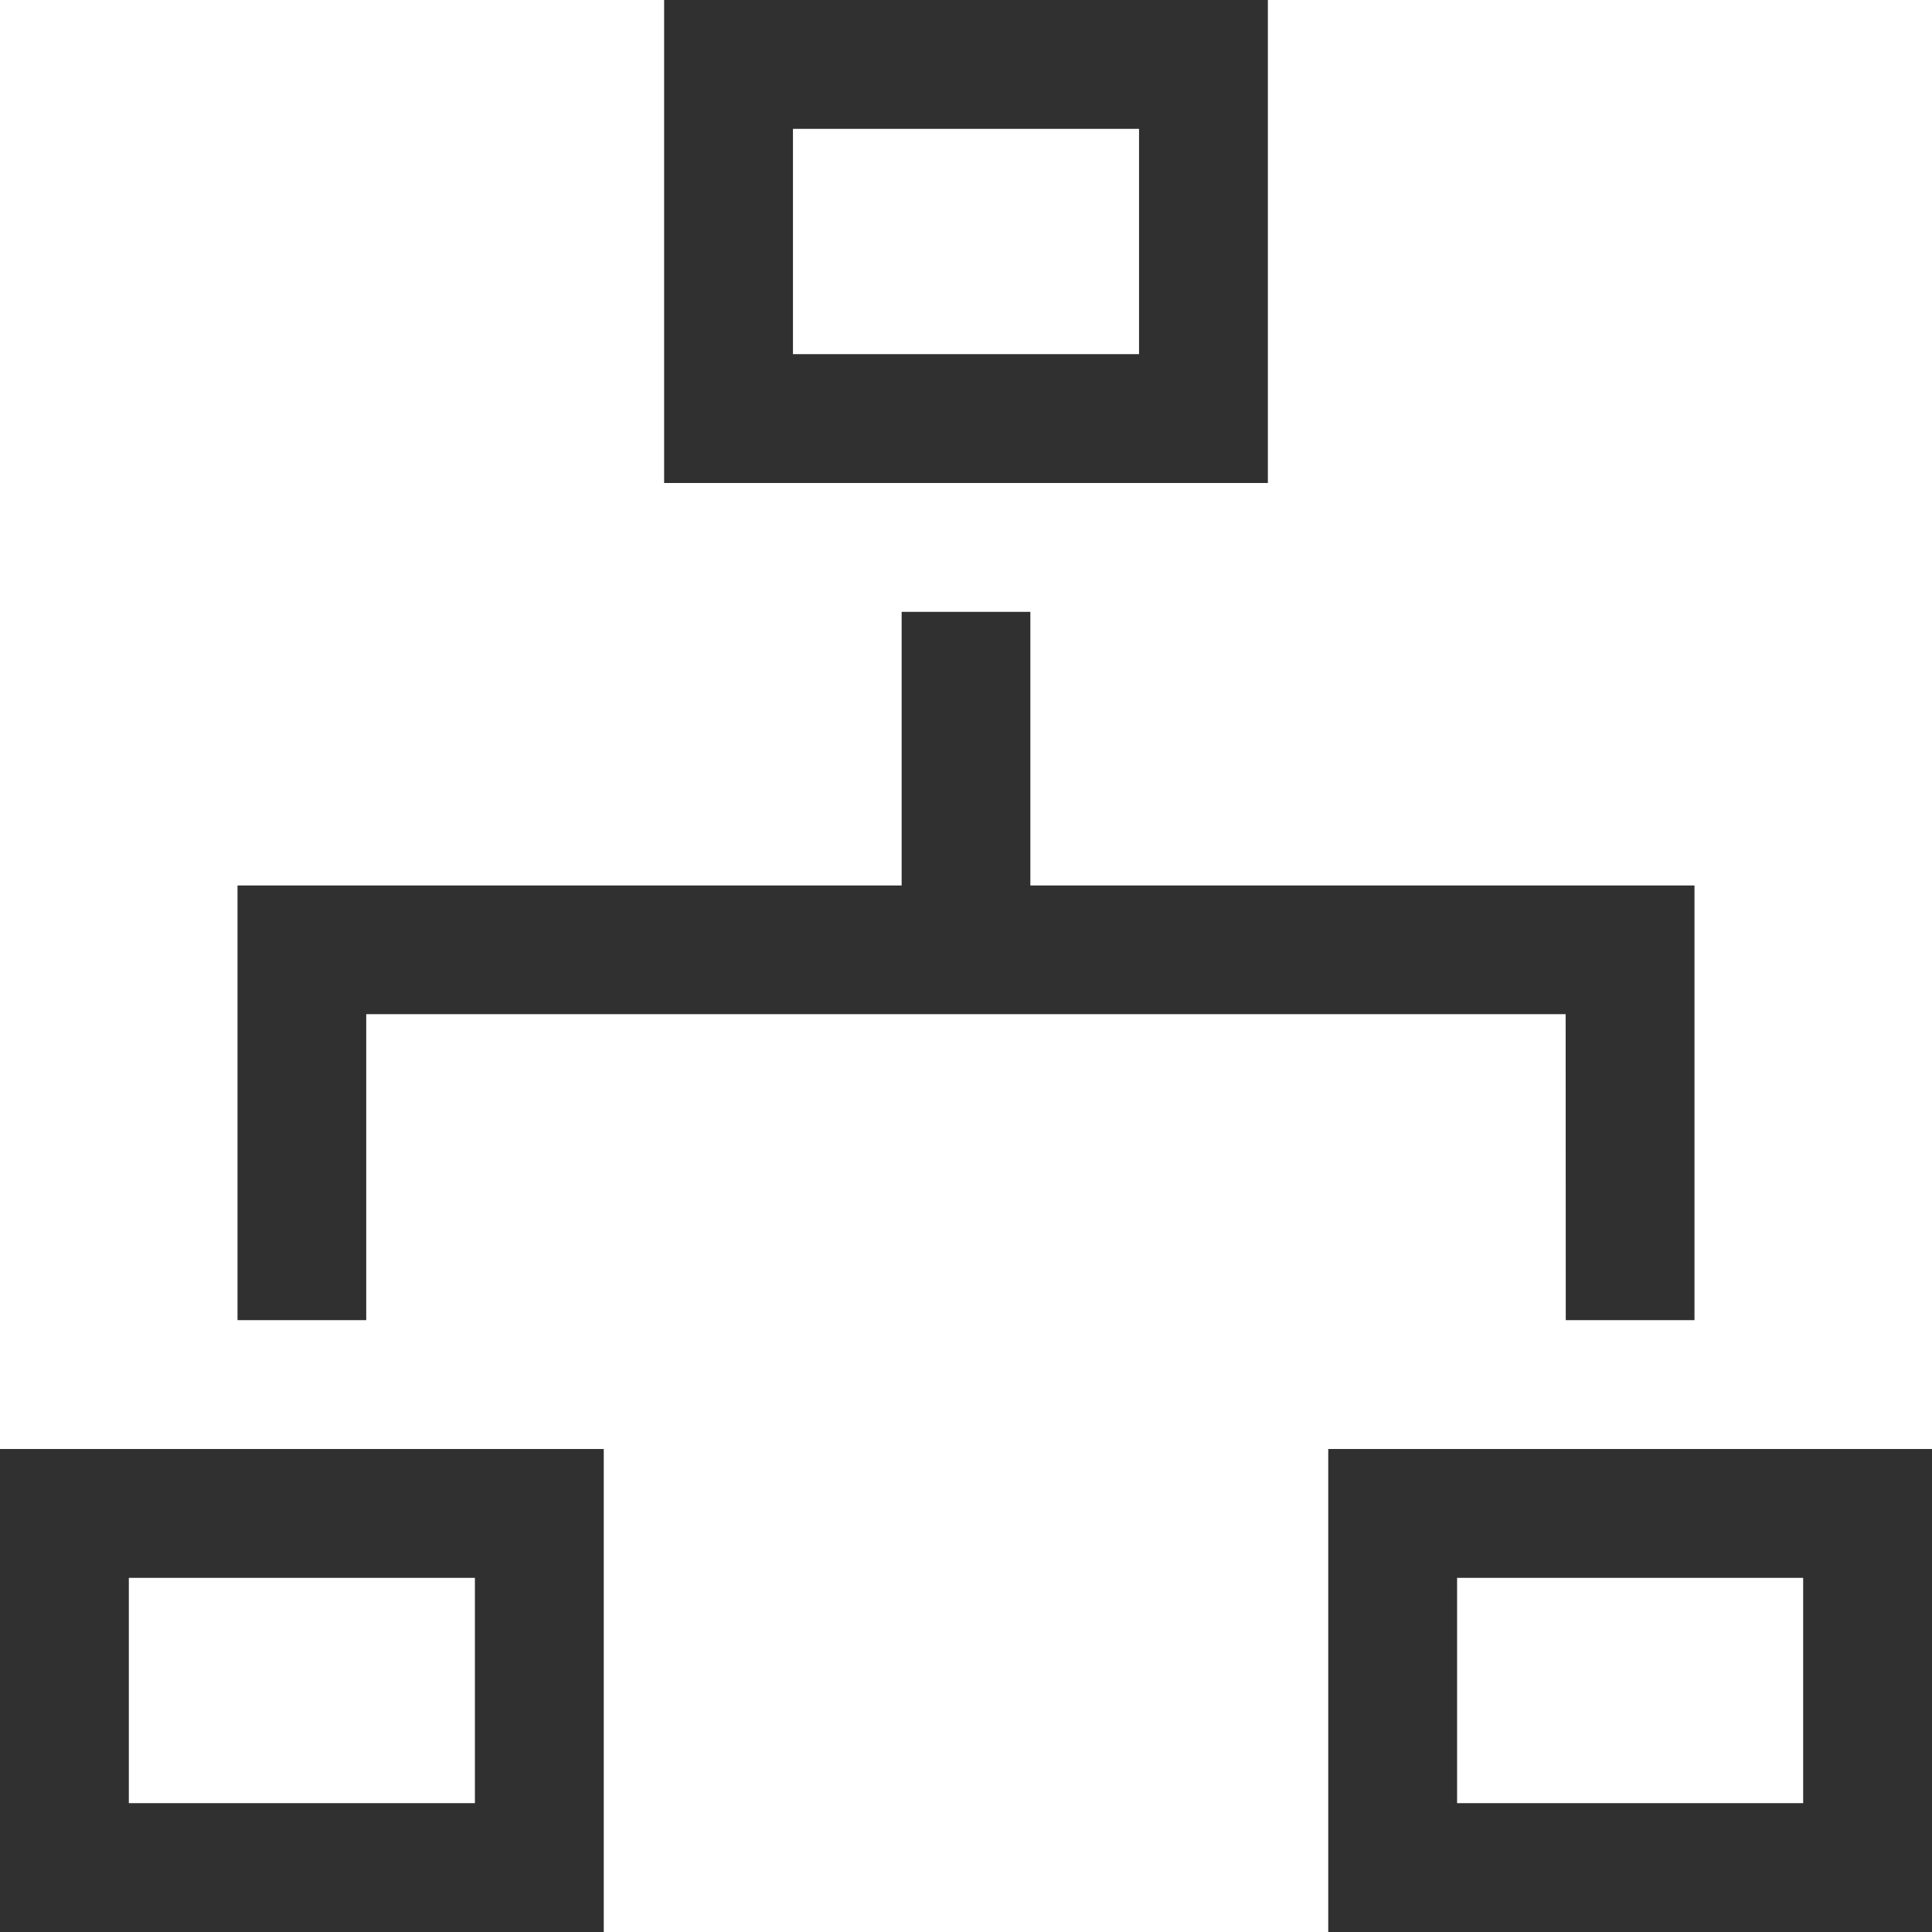
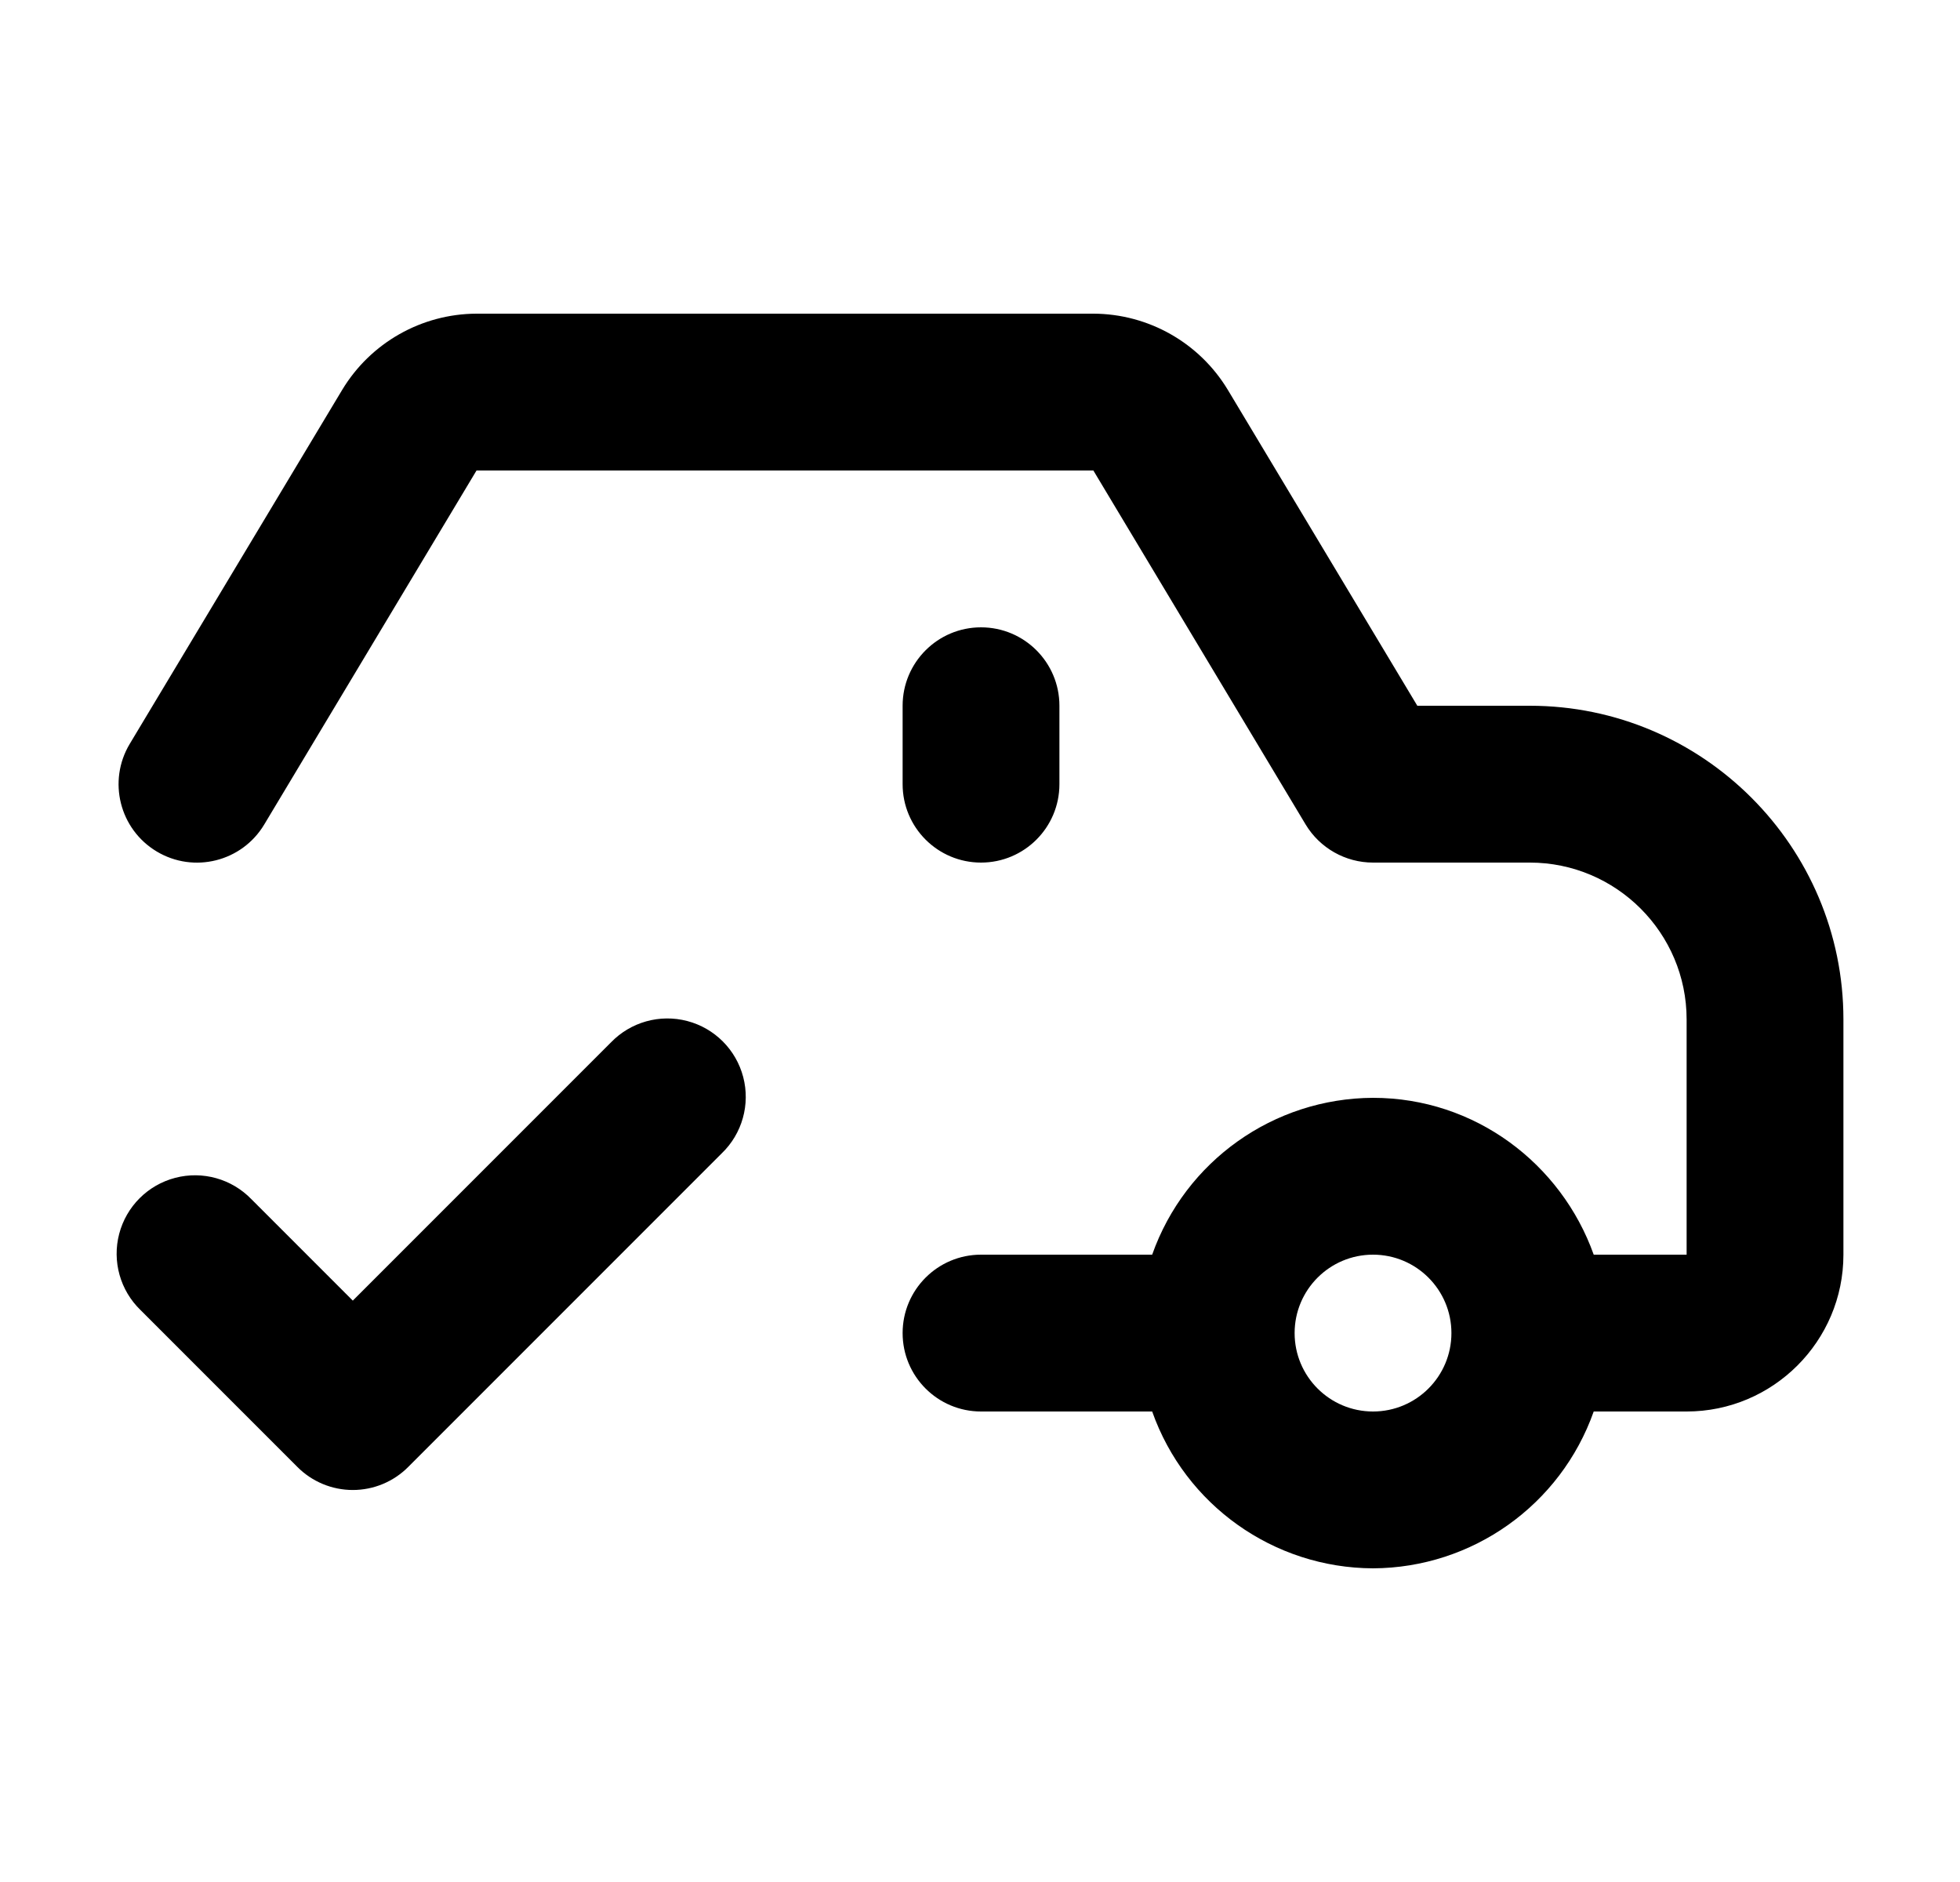
- <svg xmlns="http://www.w3.org/2000/svg" width="16" height="16" viewBox="0 0 16 16" version="1.1">
-   <g id="✏️-Separating-car-variant-from-trimline" stroke="none" stroke-width="1" fill="none" fill-rule="evenodd">
-     <g id="1280px_PDP_car_variant_solution_04_integrate_variant_separately" transform="translate(-40, -936)">
-       <g id="Group-3" transform="translate(40, 912)">
-         <g id="Icons/32px/modell_variant" transform="translate(0, 24)">
-           <rect id="Rectangle" x="0" y="0" width="16" height="16" />
-           <path d="M5,12 L5,16 L0,16 L0,12 L5,12 Z M16,12 L16,16 L11,16 L11,12 L16,12 Z M3.933,13.067 L1.067,13.067 L1.067,14.933 L3.933,14.933 L3.933,13.067 Z M14.933,13.067 L12.067,13.067 L12.067,14.933 L14.933,14.933 L14.933,13.067 Z M8.533,5.067 L8.533,7.333 L14.033,7.333 L14.033,10.933 L12.967,10.933 L12.966,8.399 L3.033,8.399 L3.033,10.933 L1.967,10.933 L1.967,7.333 L7.467,7.333 L7.467,5.067 L8.533,5.067 Z M10.5,0 L10.5,4 L5.5,4 L5.5,0 L10.5,0 Z M9.433,1.067 L6.567,1.067 L6.567,2.933 L9.433,2.933 L9.433,1.067 Z" id="Shape" fill="#303030" />
-         </g>
-       </g>
-     </g>
-   </g>
+ <svg xmlns="http://www.w3.org/2000/svg" id="root" fill="none" viewBox="0 0 25 24">
+   <path fill="currentColor" fill-rule="evenodd" d="M13.946 4a2.01 2.01 0 0 1 1.714.97L18.078 9h1.435c2.205 0 4 1.794 4 4v3c0 1.103-.898 2-2 2h-1.185a3 3 0 0 1-2.815 2 3 3 0 0 1-2.817-2h-2.183a1 1 0 1 1 0-2h2.183a3 3 0 0 1 2.817-2c1.301 0 2.401.84 2.815 2h1.185v-3c0-1.103-.898-2-2-2h-2c-.352 0-.678-.185-.859-.485L13.946 6H6.078L3.37 10.515a1 1 0 1 1-1.715-1.029l2.71-4.515A2.01 2.01 0 0 1 6.077 4zm-6.153 9.293a1 1 0 1 1 1.414 1.414l-4 4a.997.997 0 0 1-1.414 0l-2-2a1 1 0 1 1 1.414-1.414L4.5 16.586zM17.513 16a1 1 0 1 0 0 2 1 1 0 0 0 0-2m-5-8a1 1 0 0 1 1 1v1a1 1 0 1 1-2 0V9a1 1 0 0 1 1-1" clip-rule="evenodd" />
</svg>
